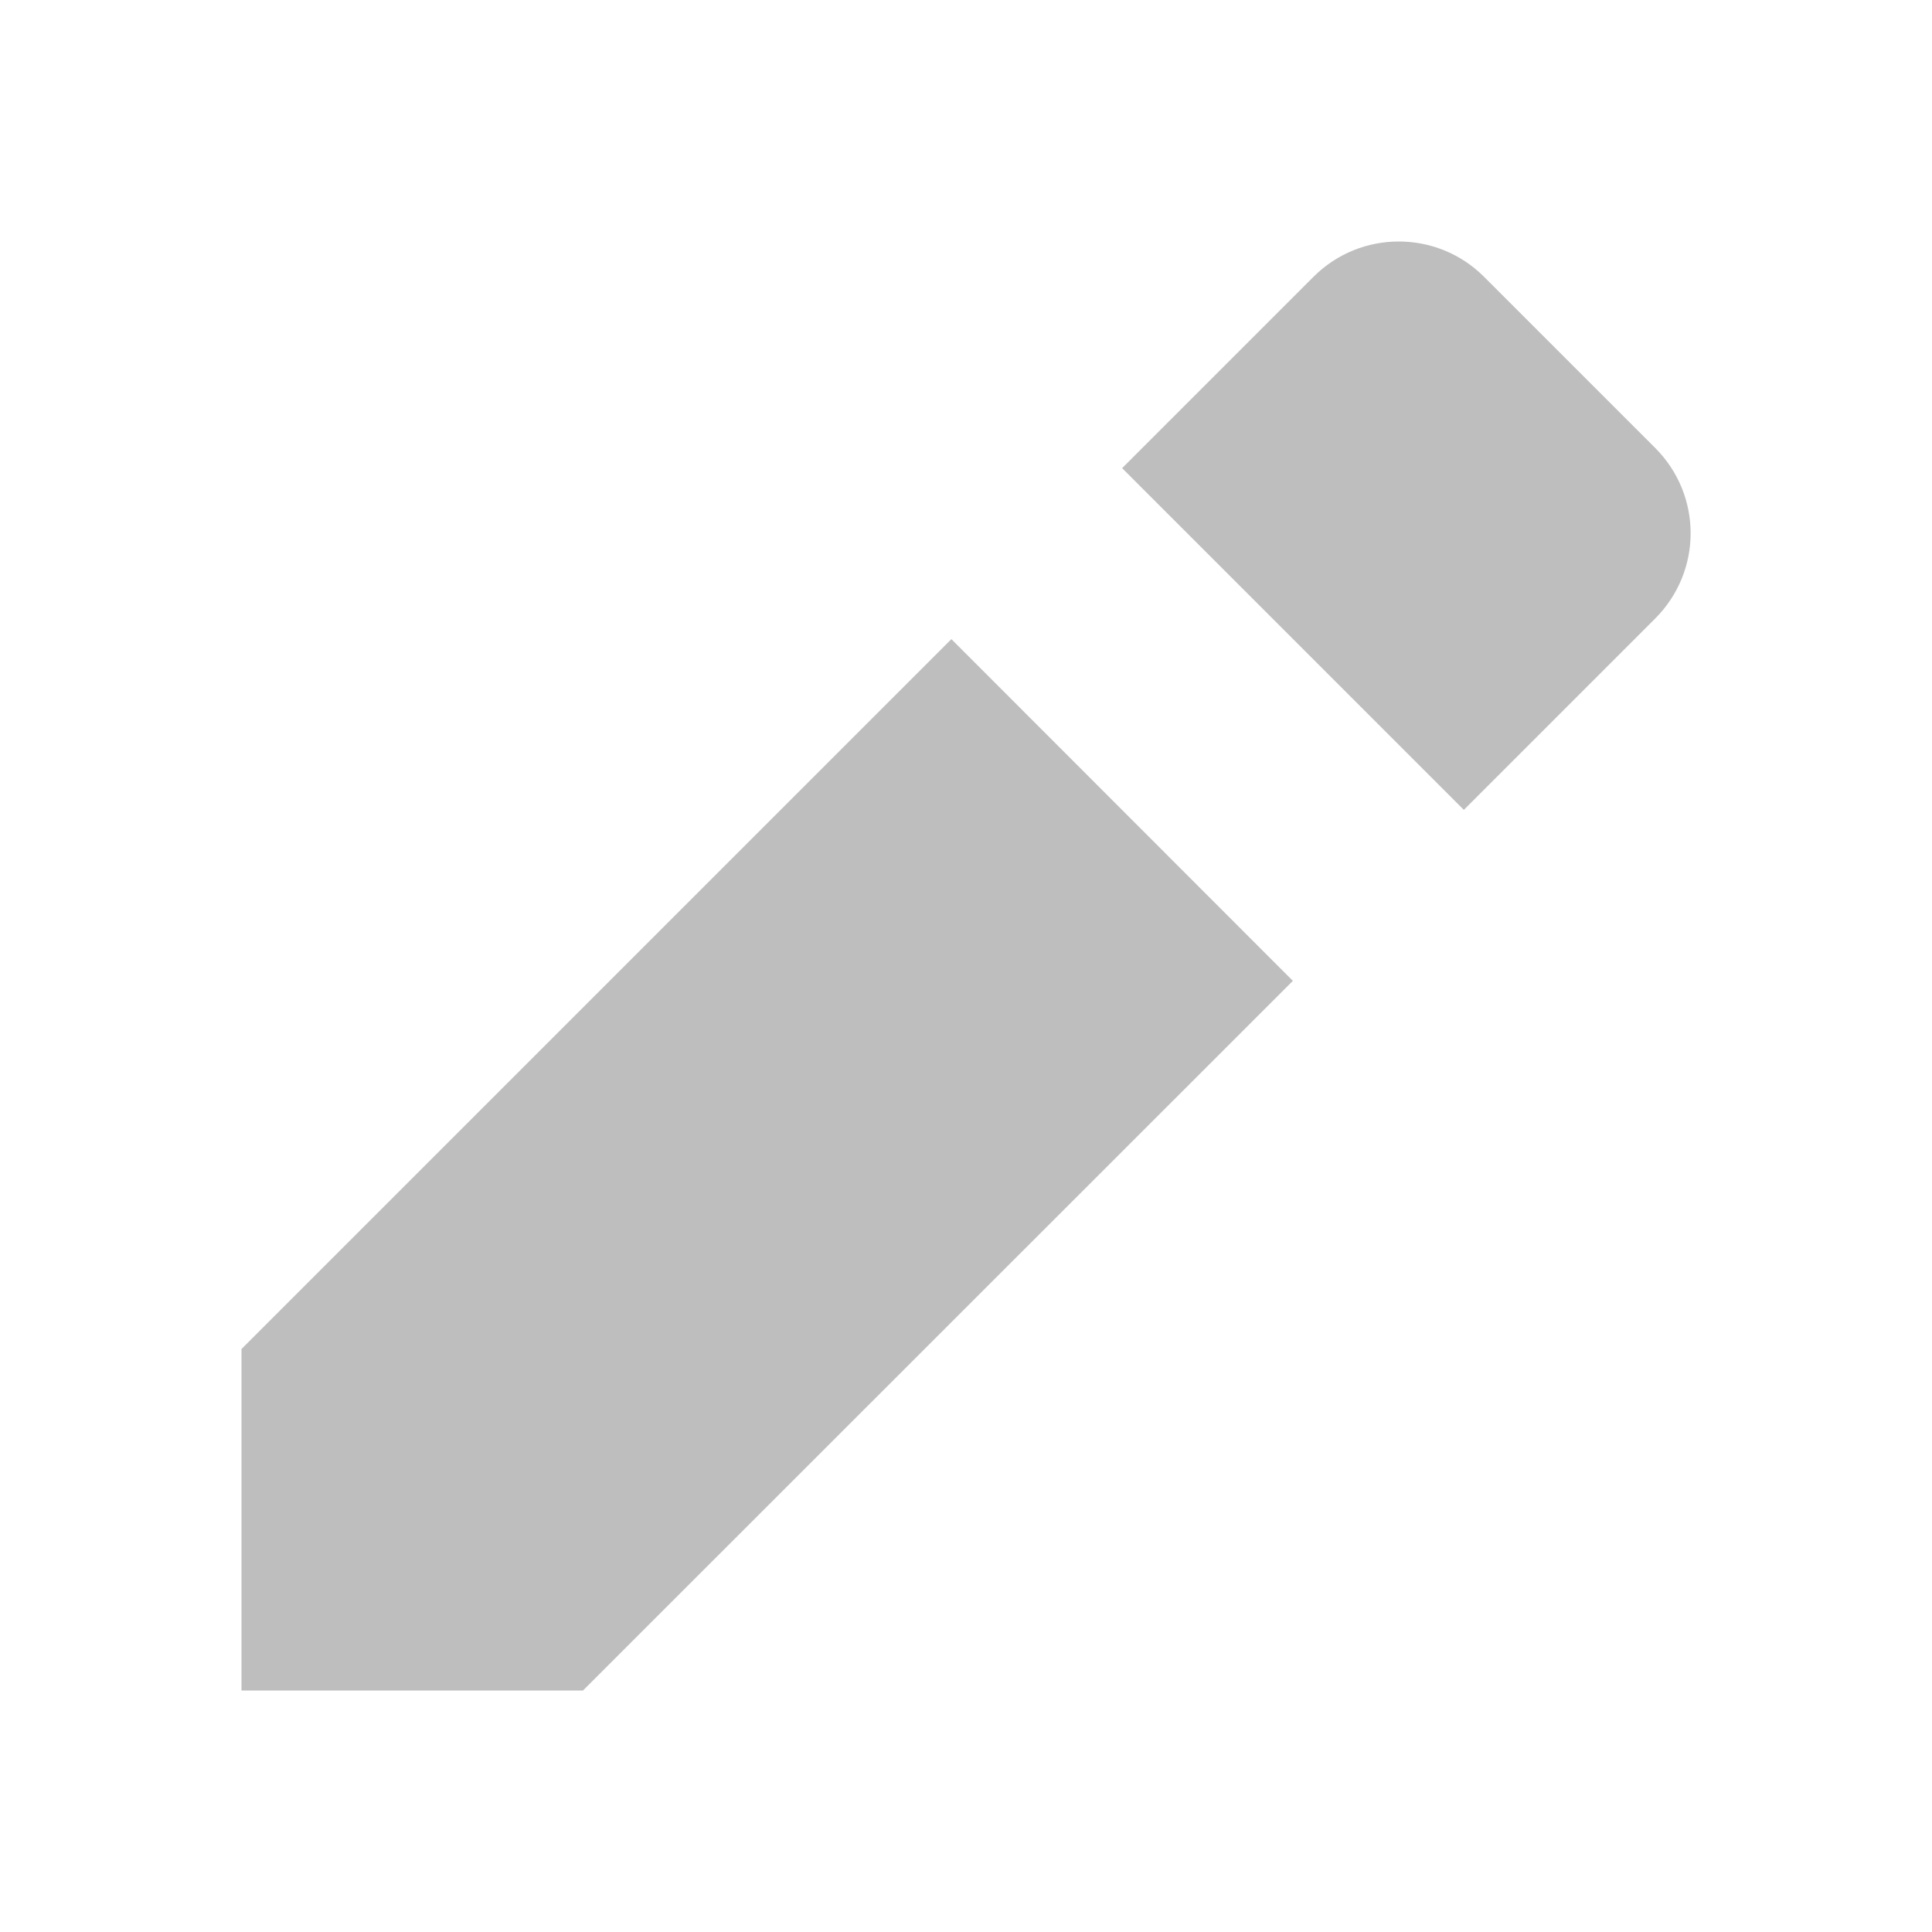
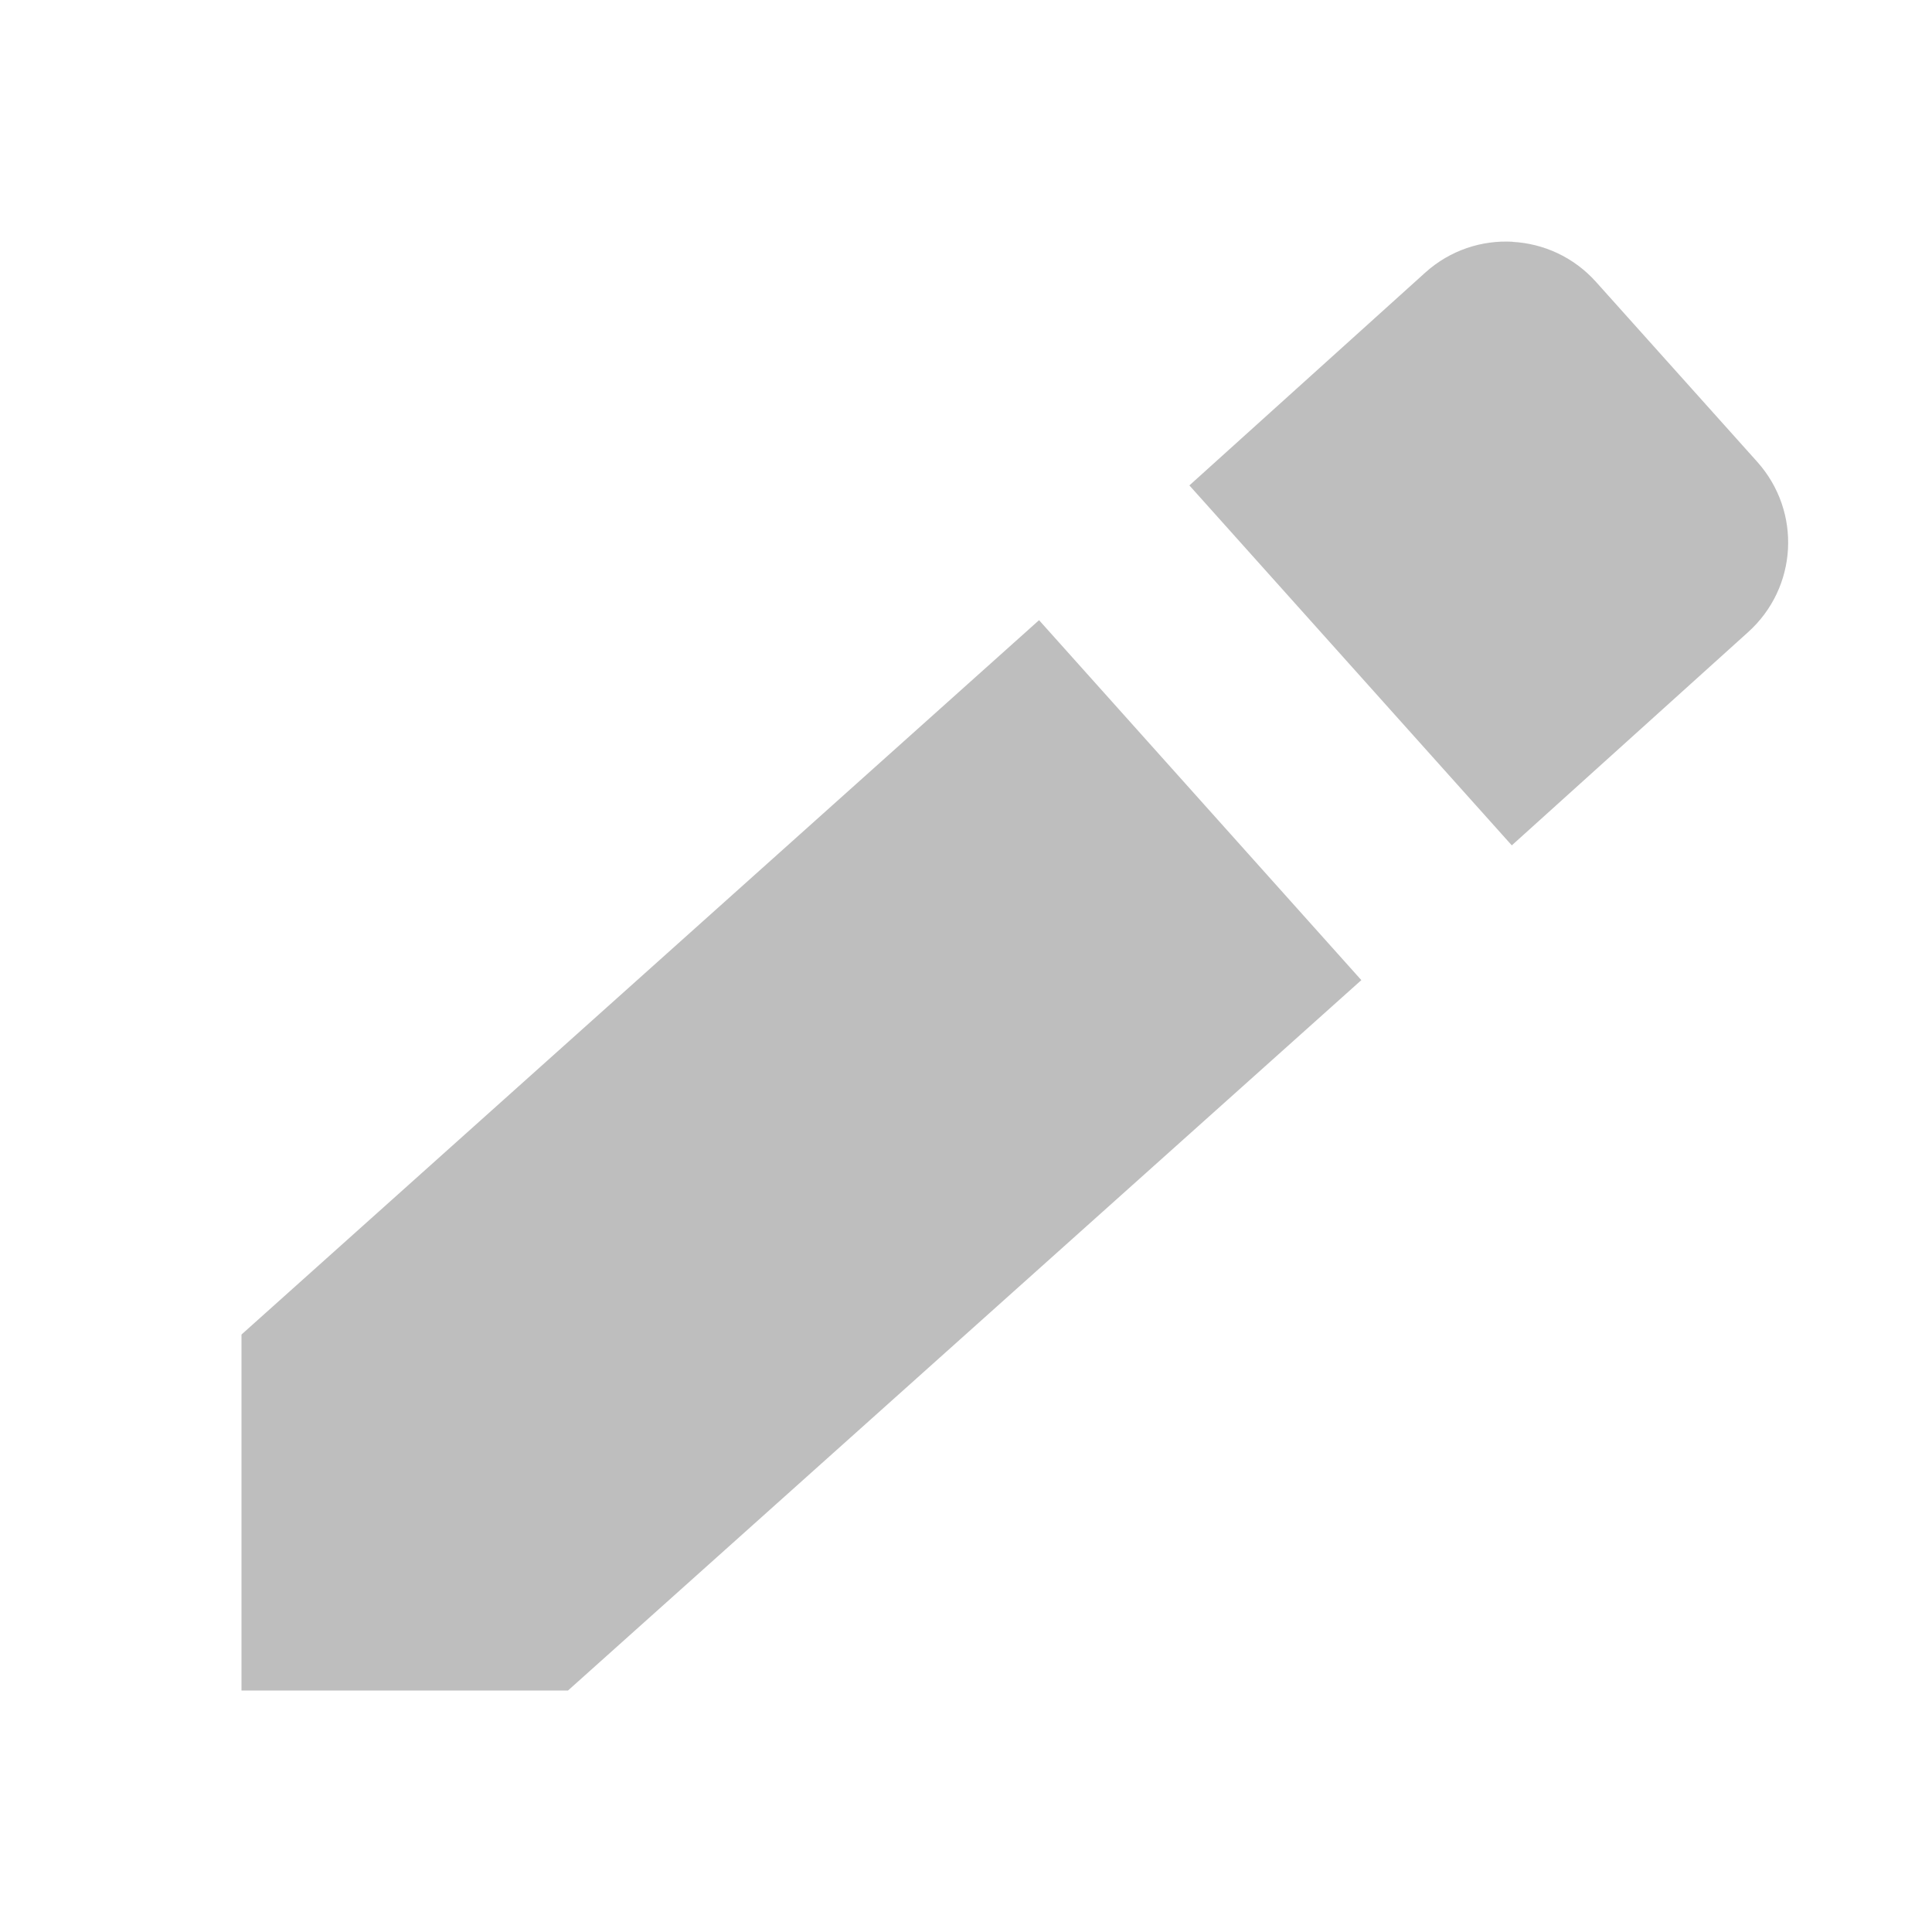
- <svg xmlns="http://www.w3.org/2000/svg" width="16" height="16" id="svg11300" version="1.0" style="display:inline;enable-background:new">
-   <defs id="defs3" />
+ <svg xmlns="http://www.w3.org/2000/svg" xmlns:ns1="http://www.openswatchbook.org/uri/2009/osb" width="16" height="16" id="svg11300" version="1.0" style="display:inline;enable-background:new">
+   <defs id="defs3">
+     <linearGradient ns1:paint="solid" id="linearGradient5606">
+       <stop style="stop-color:#000000;stop-opacity:1;" offset="0" id="stop5608" />
+     </linearGradient>
+   </defs>
  <g style="display:inline" id="layer1" transform="translate(0,-284)">
-     <path style="opacity:1;fill:#bebebe;fill-opacity:1;stroke:none;stroke-width:5;stroke-linecap:butt;stroke-linejoin:miter;stroke-miterlimit:4;stroke-dasharray:none;stroke-opacity:1" d="M 11.584 2 C 11.328 2 11.073 2.097 10.877 2.293 L 9.293 3.877 L 12.123 6.707 L 13.707 5.123 C 14.099 4.731 14.099 4.101 13.707 3.709 L 12.291 2.293 C 12.095 2.097 11.84 2 11.584 2 z M 7.879 5.293 L 2 11.172 L 2 14 L 4.828 14 L 10.707 8.123 L 7.879 5.293 z " transform="translate(0,284)" id="rect4135" />
+     <path style="opacity:1;fill:#bebebe;fill-opacity:1;stroke:none;stroke-width:5;stroke-linecap:butt;stroke-linejoin:miter;stroke-miterlimit:4;stroke-dasharray:none;stroke-opacity:1" d="m 12.527,286.002 c -0.255,-0.014 -0.516,0.069 -0.722,0.254 l -1.955,1.764 2.67,2.981 1.955,-1.764 c 0.413,-0.37 0.447,-0.999 0.078,-1.412 l -1.336,-1.491 c -0.185,-0.206 -0.435,-0.317 -0.69,-0.331 z M 8.605,289.136 2,295.052 V 298 h 2.704 l 6.57,-5.883 z" id="rect4135" />
  </g>
</svg>
